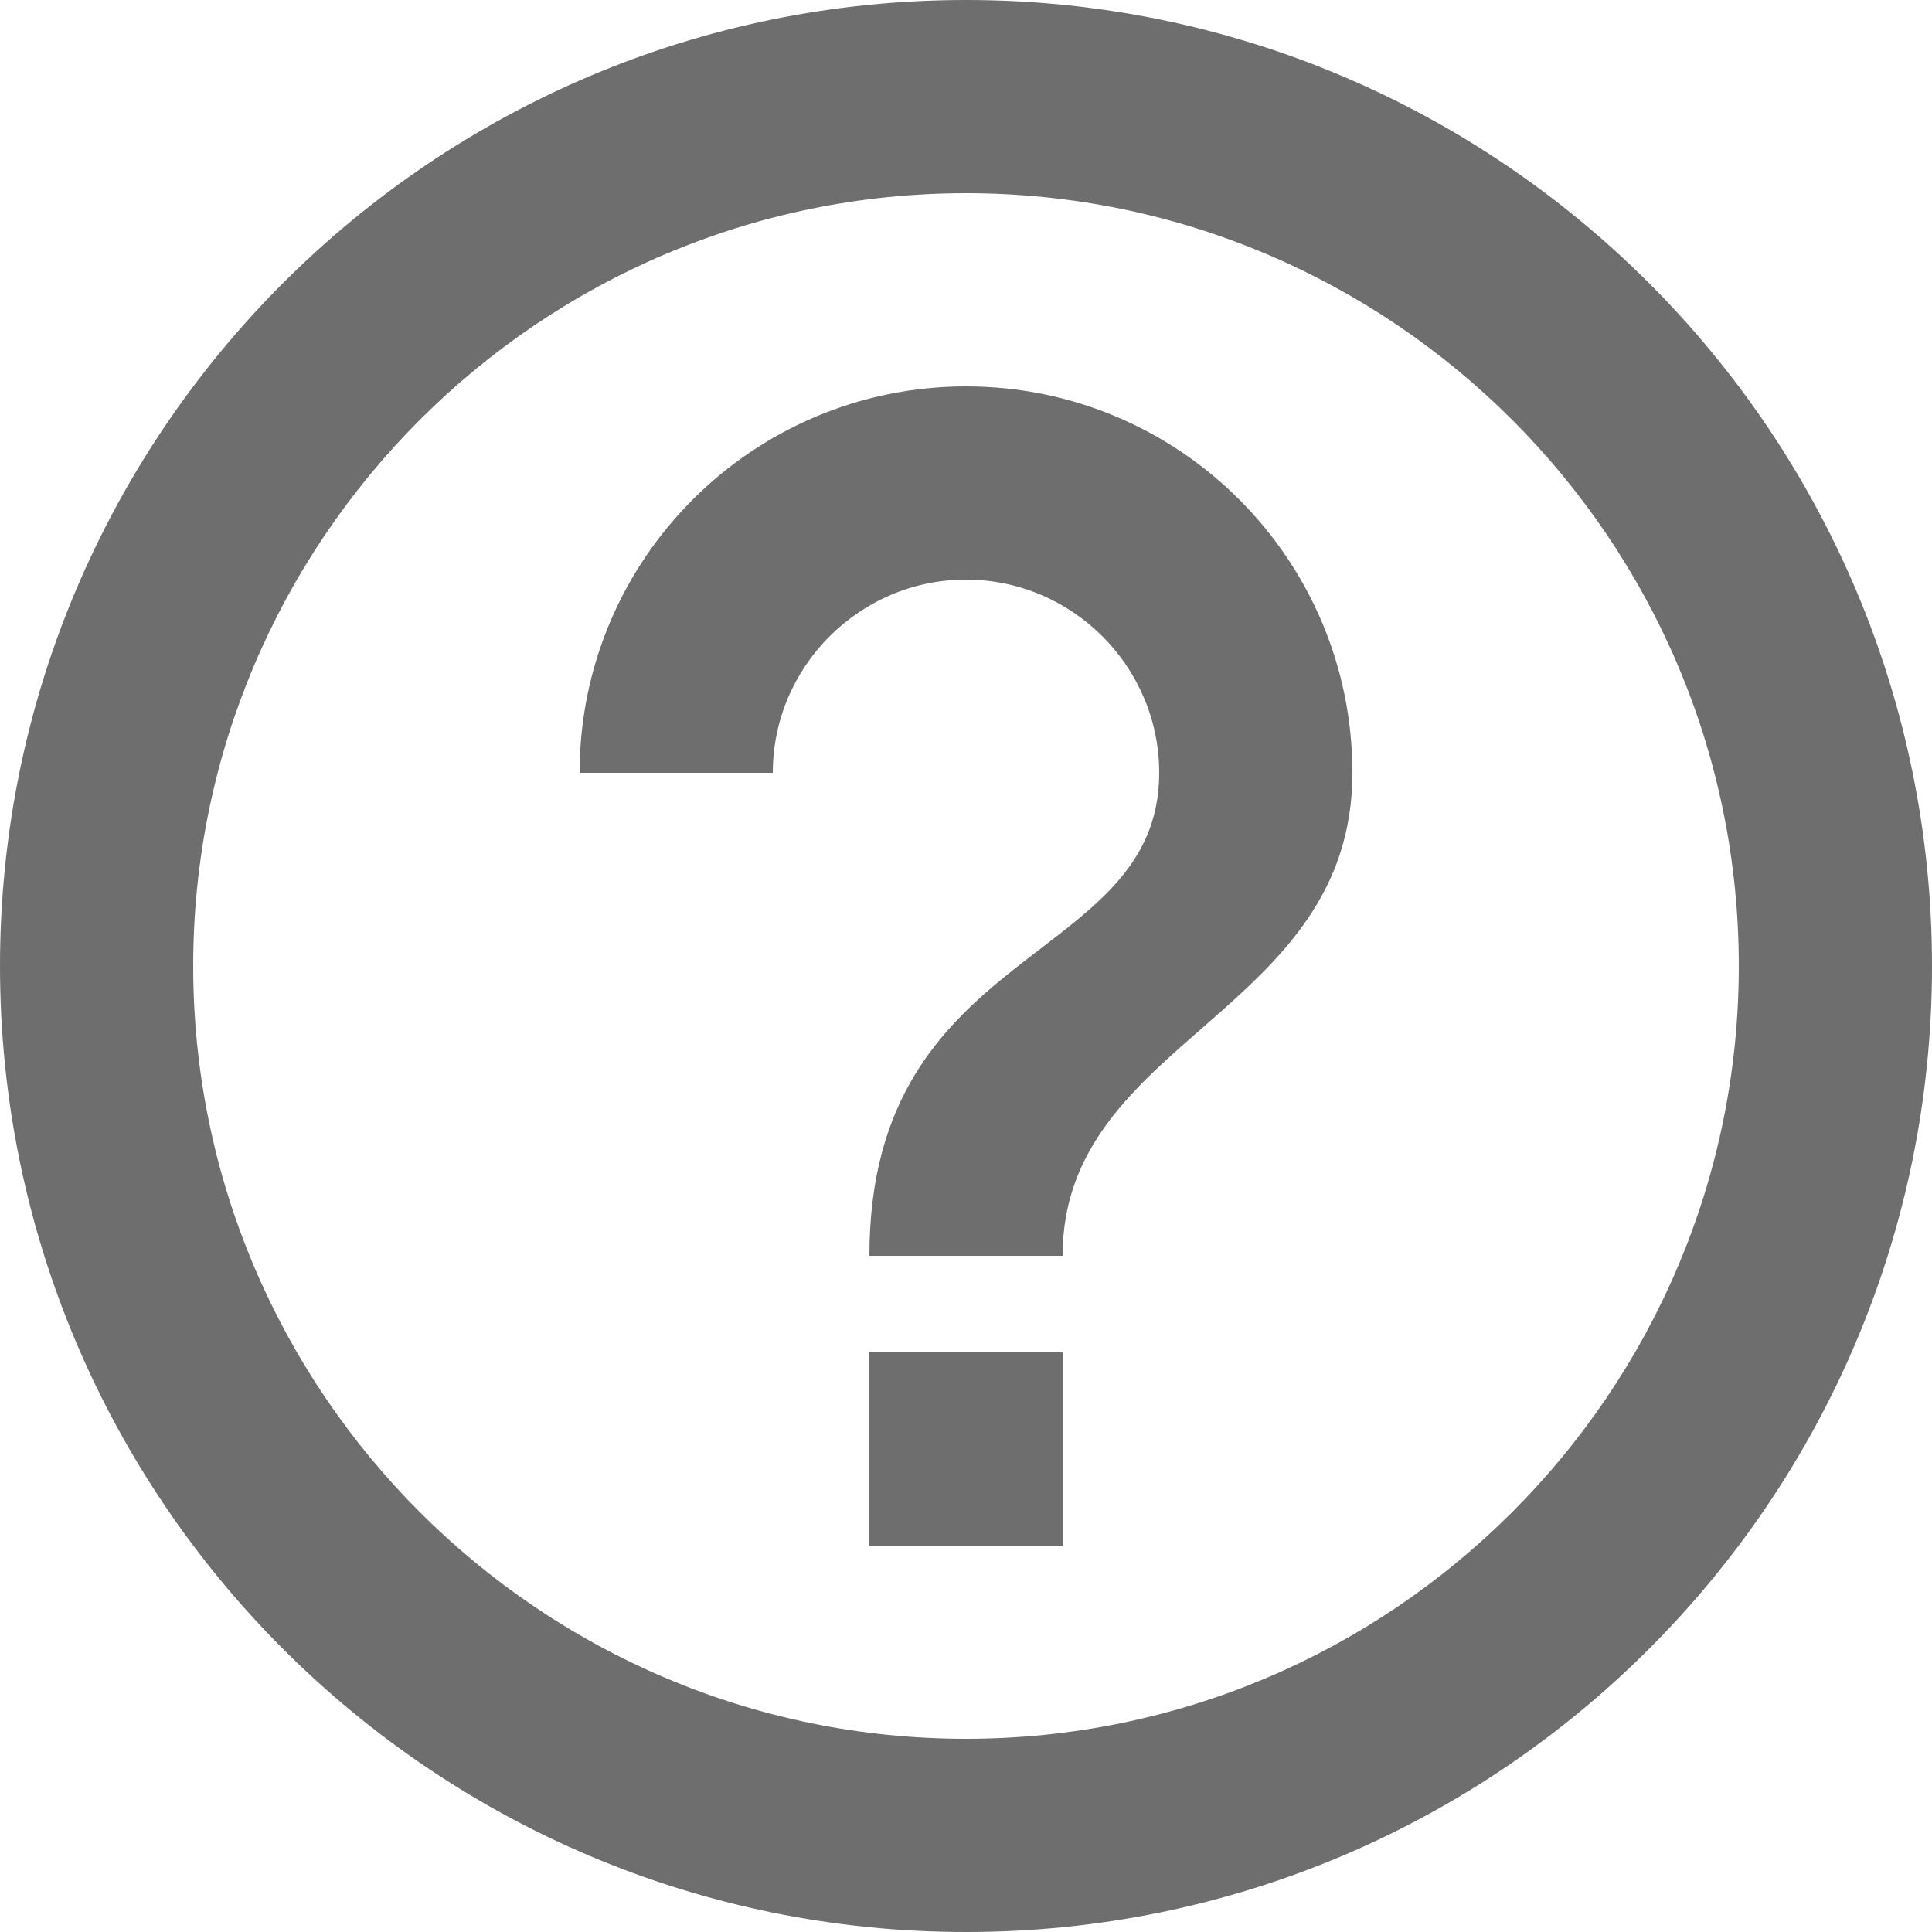
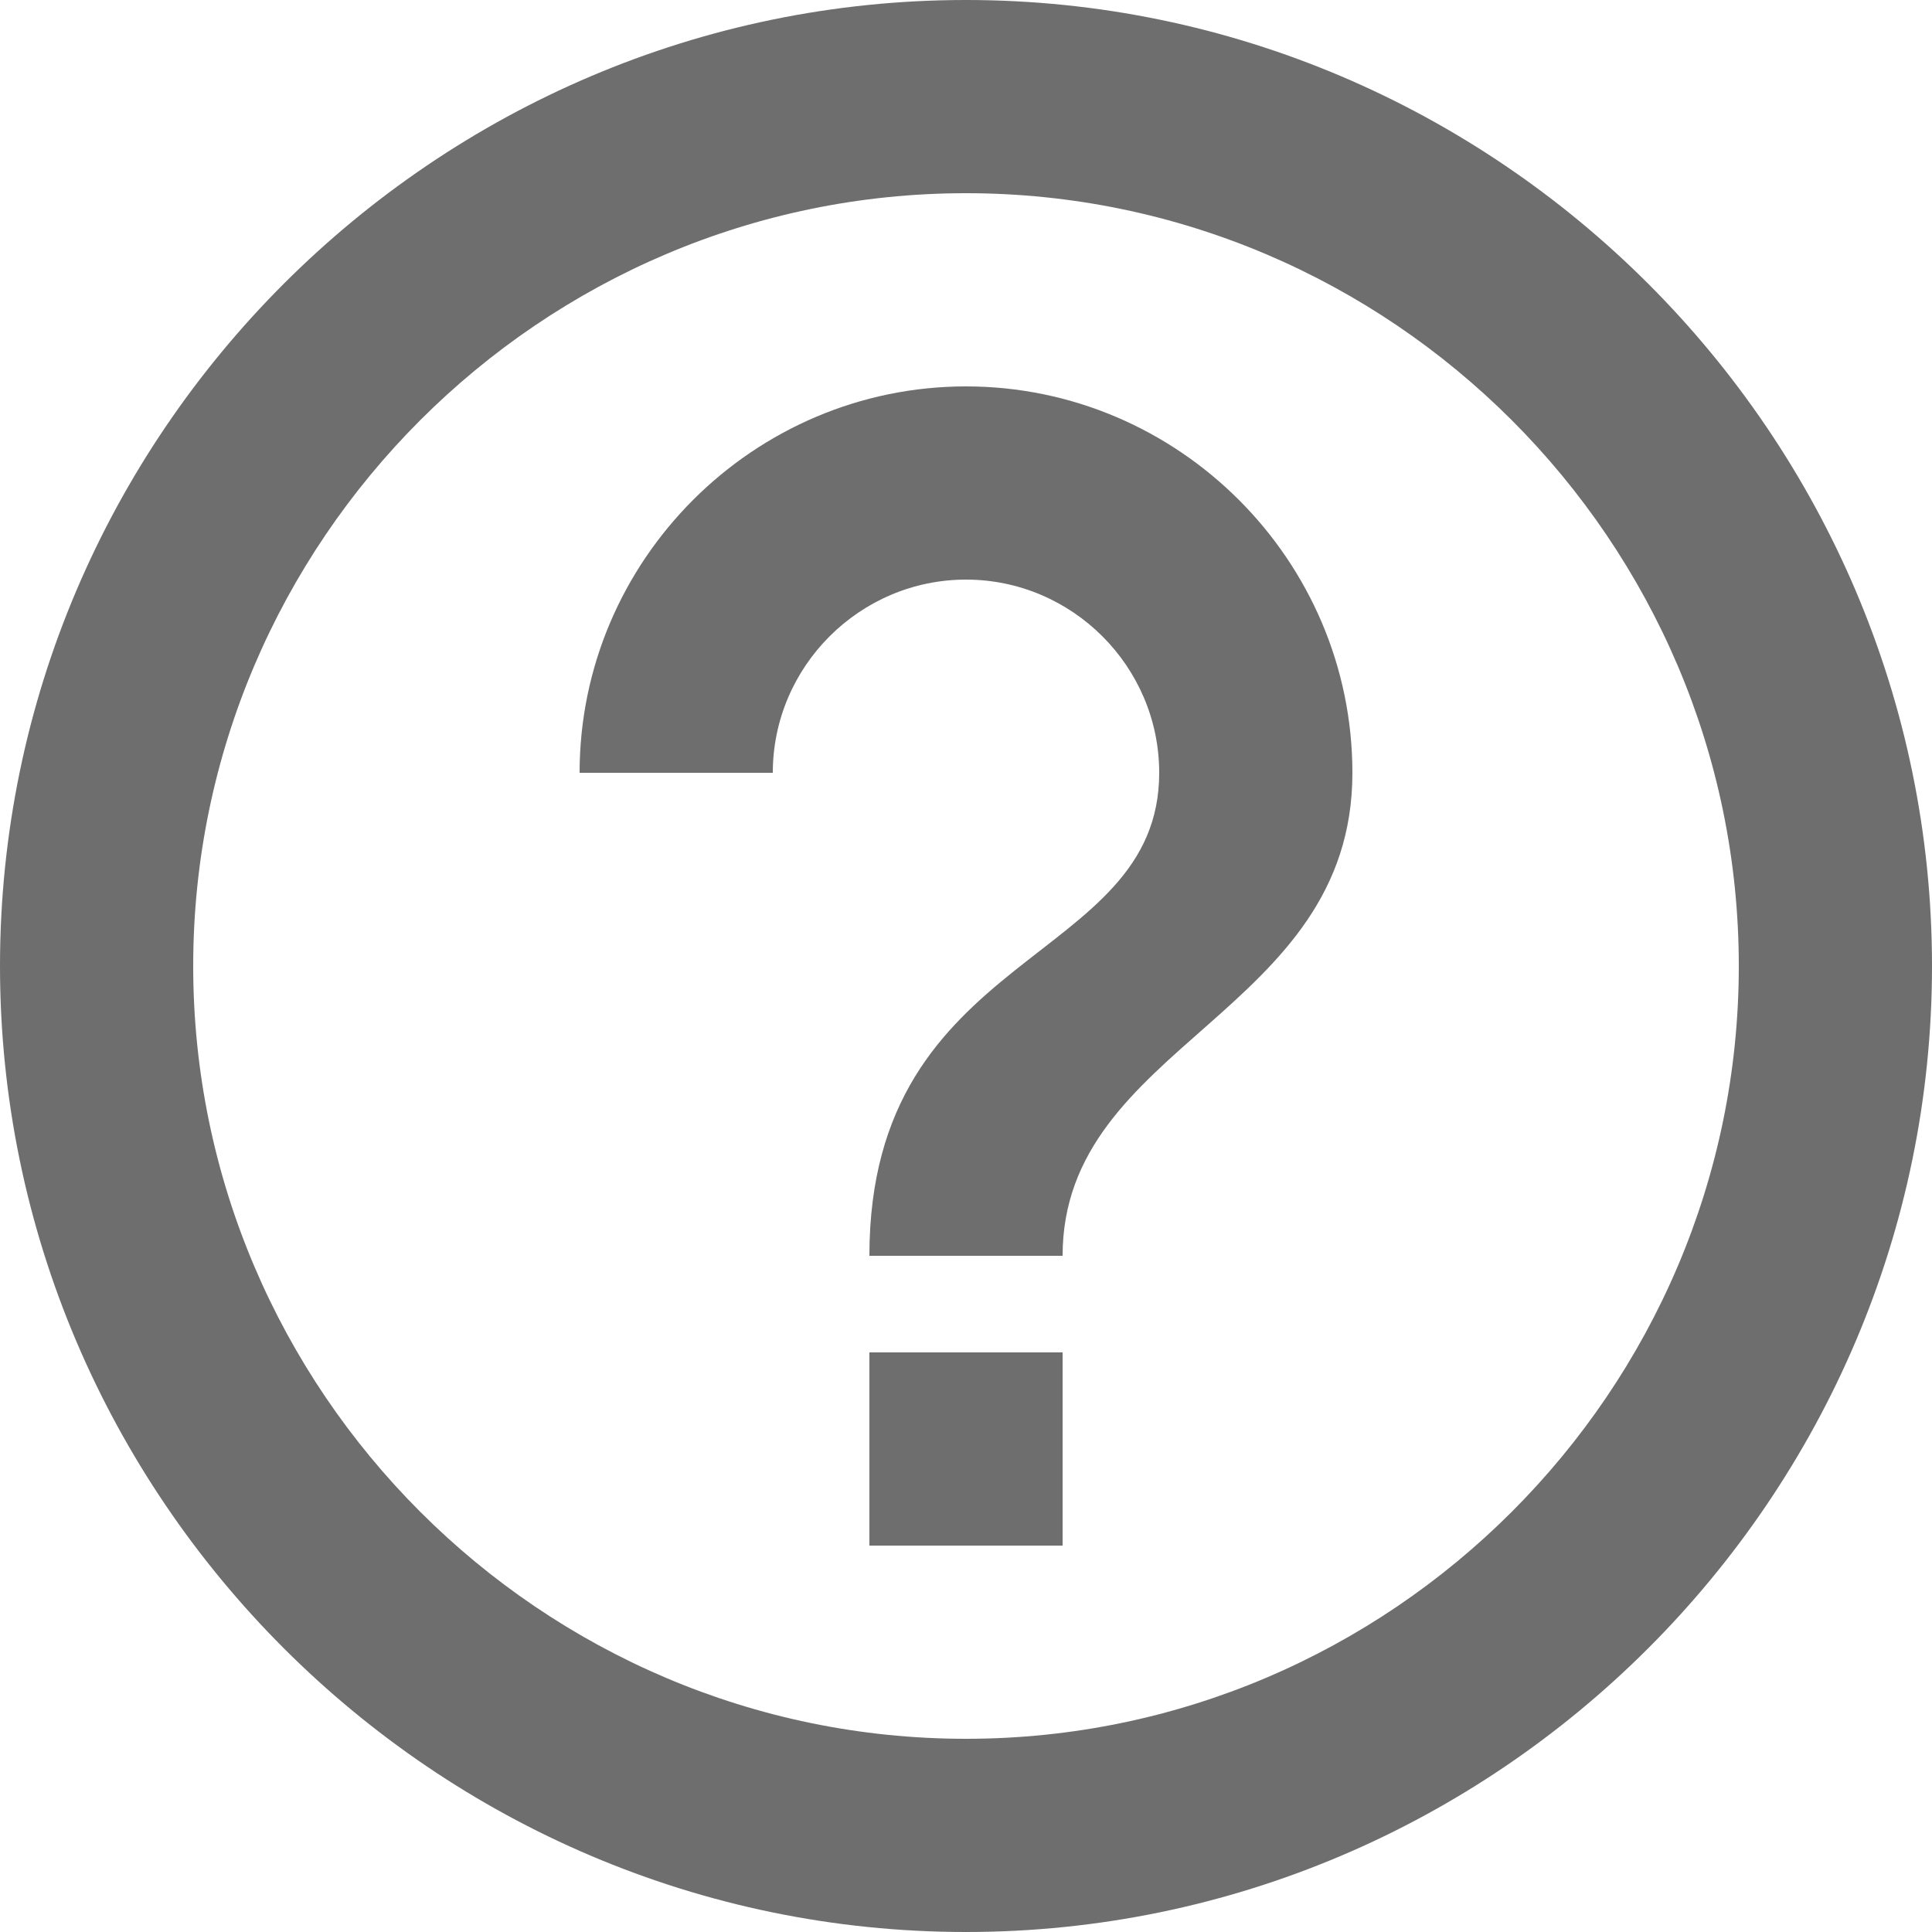
- <svg xmlns="http://www.w3.org/2000/svg" width="20px" height="20px" viewBox="0 0 20 20" version="1.1">
-   <defs />
-   <g id="Settings" stroke="none" stroke-width="1" fill="none" fill-rule="evenodd">
-     <g transform="translate(-515, -507)" id="Group-5">
-       <g transform="translate(488, 201)">
-         <g id="Group-8">
-           <g id="ic_help_outline" transform="translate(25, 304)">
-             <polygon id="Bounds" points="0 0 24 0 24 24 0 24" />
-             <path d="M11,18 L13,18 L13,16 L11,16 L11,18 L11,18 Z M12,2 C6.48,2 2,6.48 2,12 C2,17.52 6.48,22 12,22 C17.52,22 22,17.52 22,12 C22,6.48 17.52,2 12,2 L12,2 Z M12,20 C7.59,20 4,16.41 4,12 C4,7.59 7.59,4 12,4 C16.41,4 20,7.59 20,12 C20,16.41 16.41,20 12,20 L12,20 Z M12,6 C9.79,6 8,7.79 8,10 L10,10 C10,8.9 10.9,8 12,8 C13.1,8 14,8.9 14,10 C14,12 11,11.75 11,15 L13,15 C13,12.75 16,12.5 16,10 C16,7.79 14.21,6 12,6 L12,6 Z" id="Icon" fill="#6E6E6E" />
-           </g>
-         </g>
-       </g>
+ <svg xmlns="http://www.w3.org/2000/svg" width="20" height="20" viewBox="0 0 20 20">
+   <g fill="none">
+     <g transform="translate(-515 -507)translate(488 201)translate(25 304)">
+       <polygon points="0 0 24 0 24 24 0 24" />
+       <path d="M11 18L13 18 13 16 11 16 11 18 11 18ZM12 2C6.5 2 2 6.5 2 12 2 17.5 6.5 22 12 22 17.5 22 22 17.5 22 12 22 6.5 17.5 2 12 2L12 2ZM12 20C7.6 20 4 16.4 4 12 4 7.6 7.6 4 12 4 16.4 4 20 7.6 20 12 20 16.4 16.4 20 12 20L12 20ZM12 6C9.8 6 8 7.8 8 10L10 10C10 8.9 10.9 8 12 8 13.1 8 14 8.9 14 10 14 12 11 11.8 11 15L13 15C13 12.8 16 12.5 16 10 16 7.8 14.2 6 12 6L12 6Z" fill="#6E6E6E" />
    </g>
  </g>
</svg>
